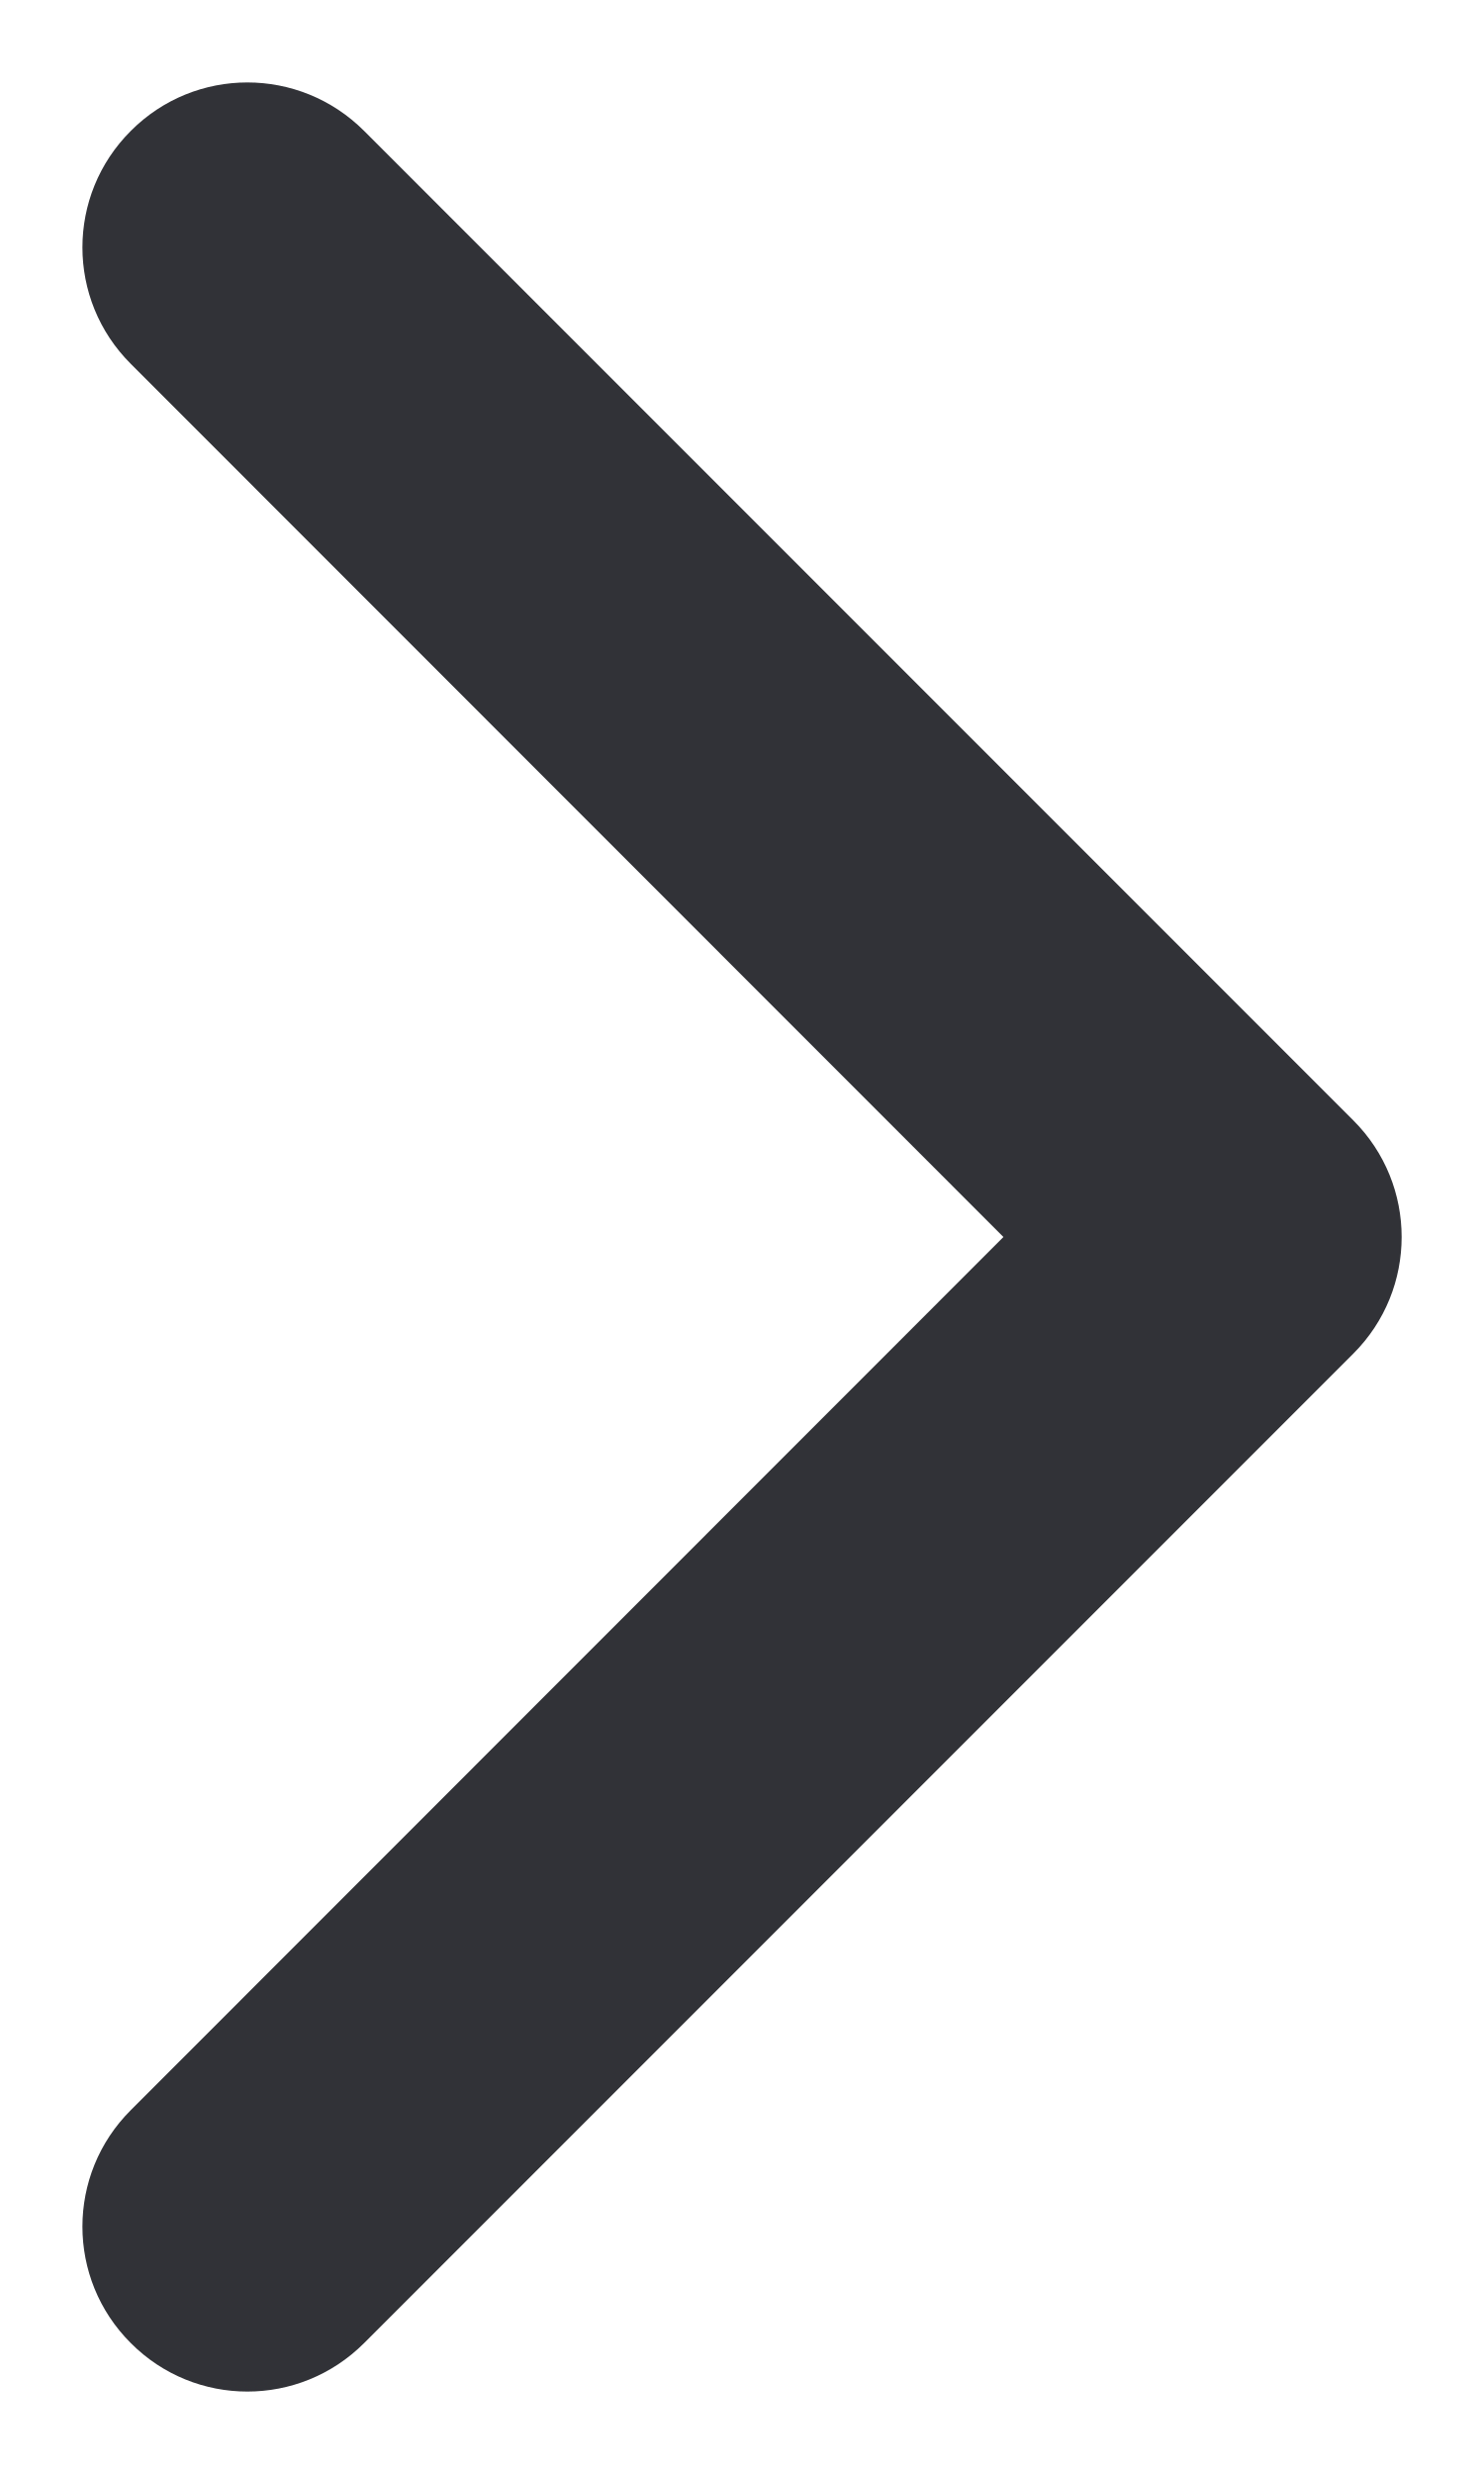
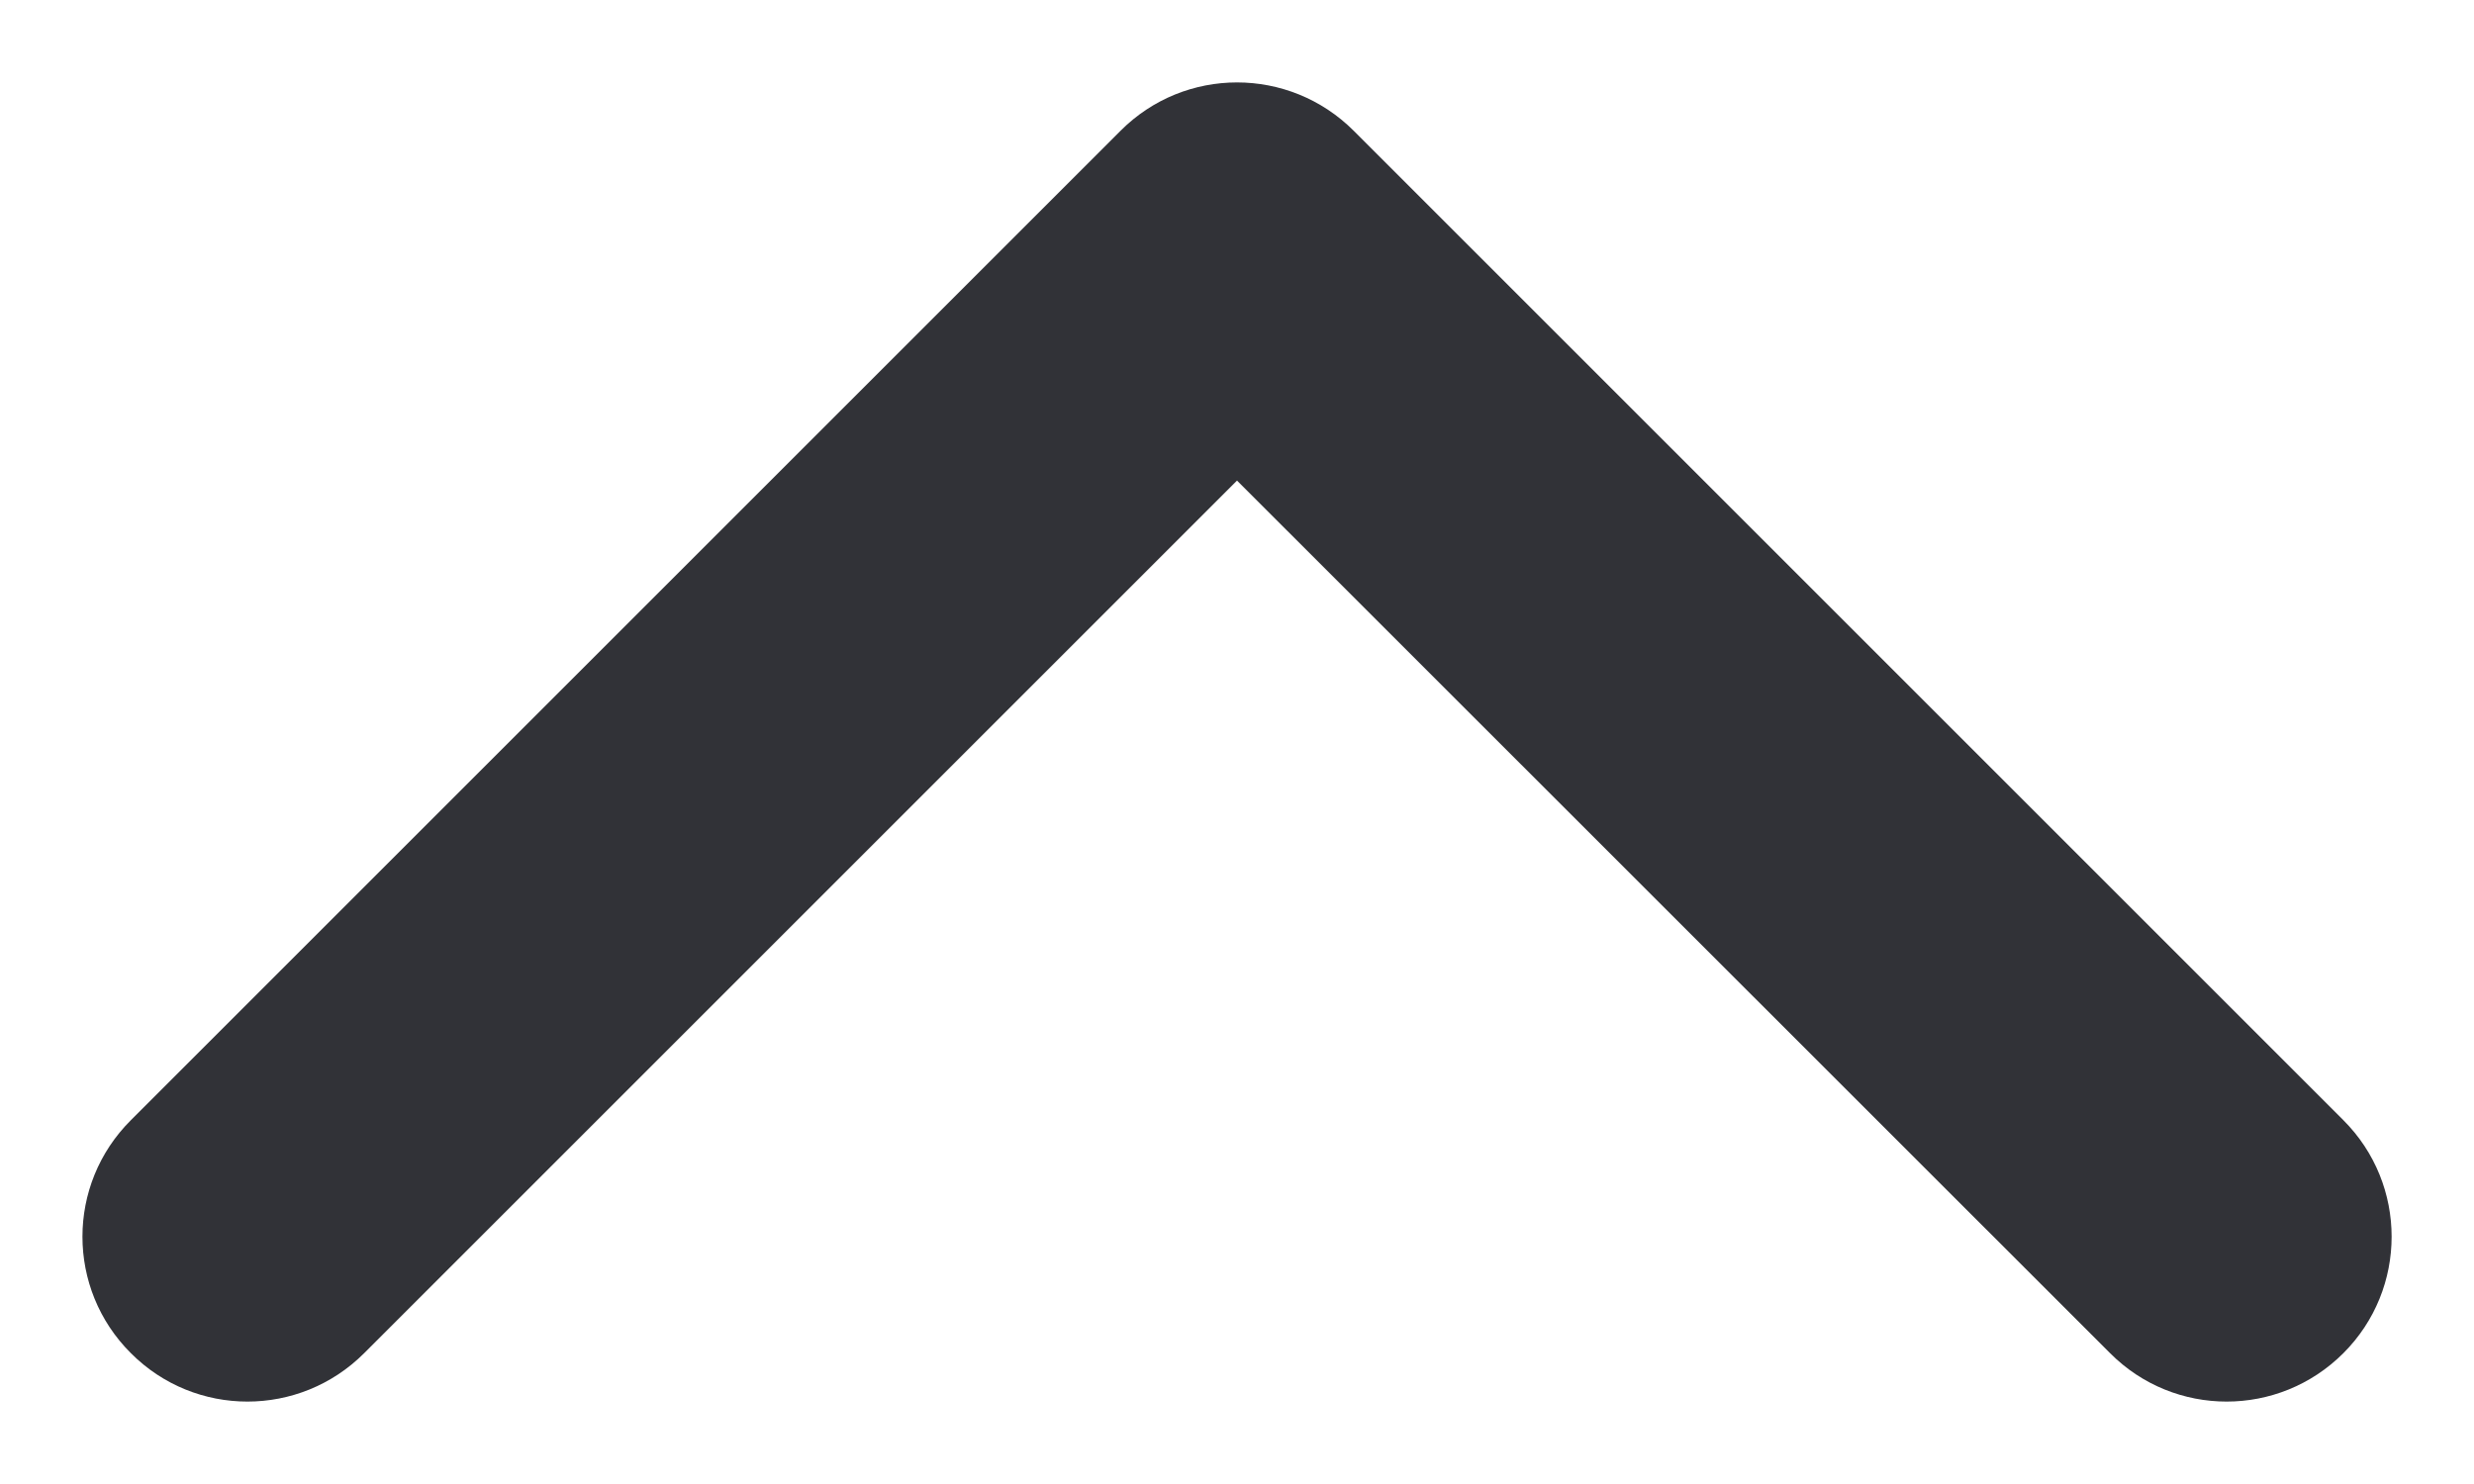
- <svg xmlns="http://www.w3.org/2000/svg" width="6" height="10" viewBox="0 0 6 10" fill="none">
-   <path fill-rule="evenodd" clip-rule="evenodd" d="M0.529 0.529C0.789 0.268 1.211 0.268 1.472 0.529L5.472 4.529C5.732 4.789 5.732 5.211 5.472 5.471L1.472 9.471C1.211 9.732 0.789 9.732 0.529 9.471C0.268 9.211 0.268 8.789 0.529 8.529L4.057 5L0.529 1.471C0.268 1.211 0.268 0.789 0.529 0.529Z" fill="#313237" />
+ <svg xmlns="http://www.w3.org/2000/svg" width="10" height="6" viewBox="0 0 10 6" fill="none">
+   <path fill-rule="evenodd" clip-rule="evenodd" d="M0.529 5.471C0.268 5.211 0.268 4.789 0.529 4.529L4.529 0.529C4.789 0.268 5.211 0.268 5.472 0.529L9.472 4.529C9.732 4.789 9.732 5.211 9.472 5.471C9.211 5.732 8.789 5.732 8.529 5.471L5 1.943L1.472 5.471C1.211 5.732 0.789 5.732 0.529 5.471Z" fill="#313237" />
</svg>
